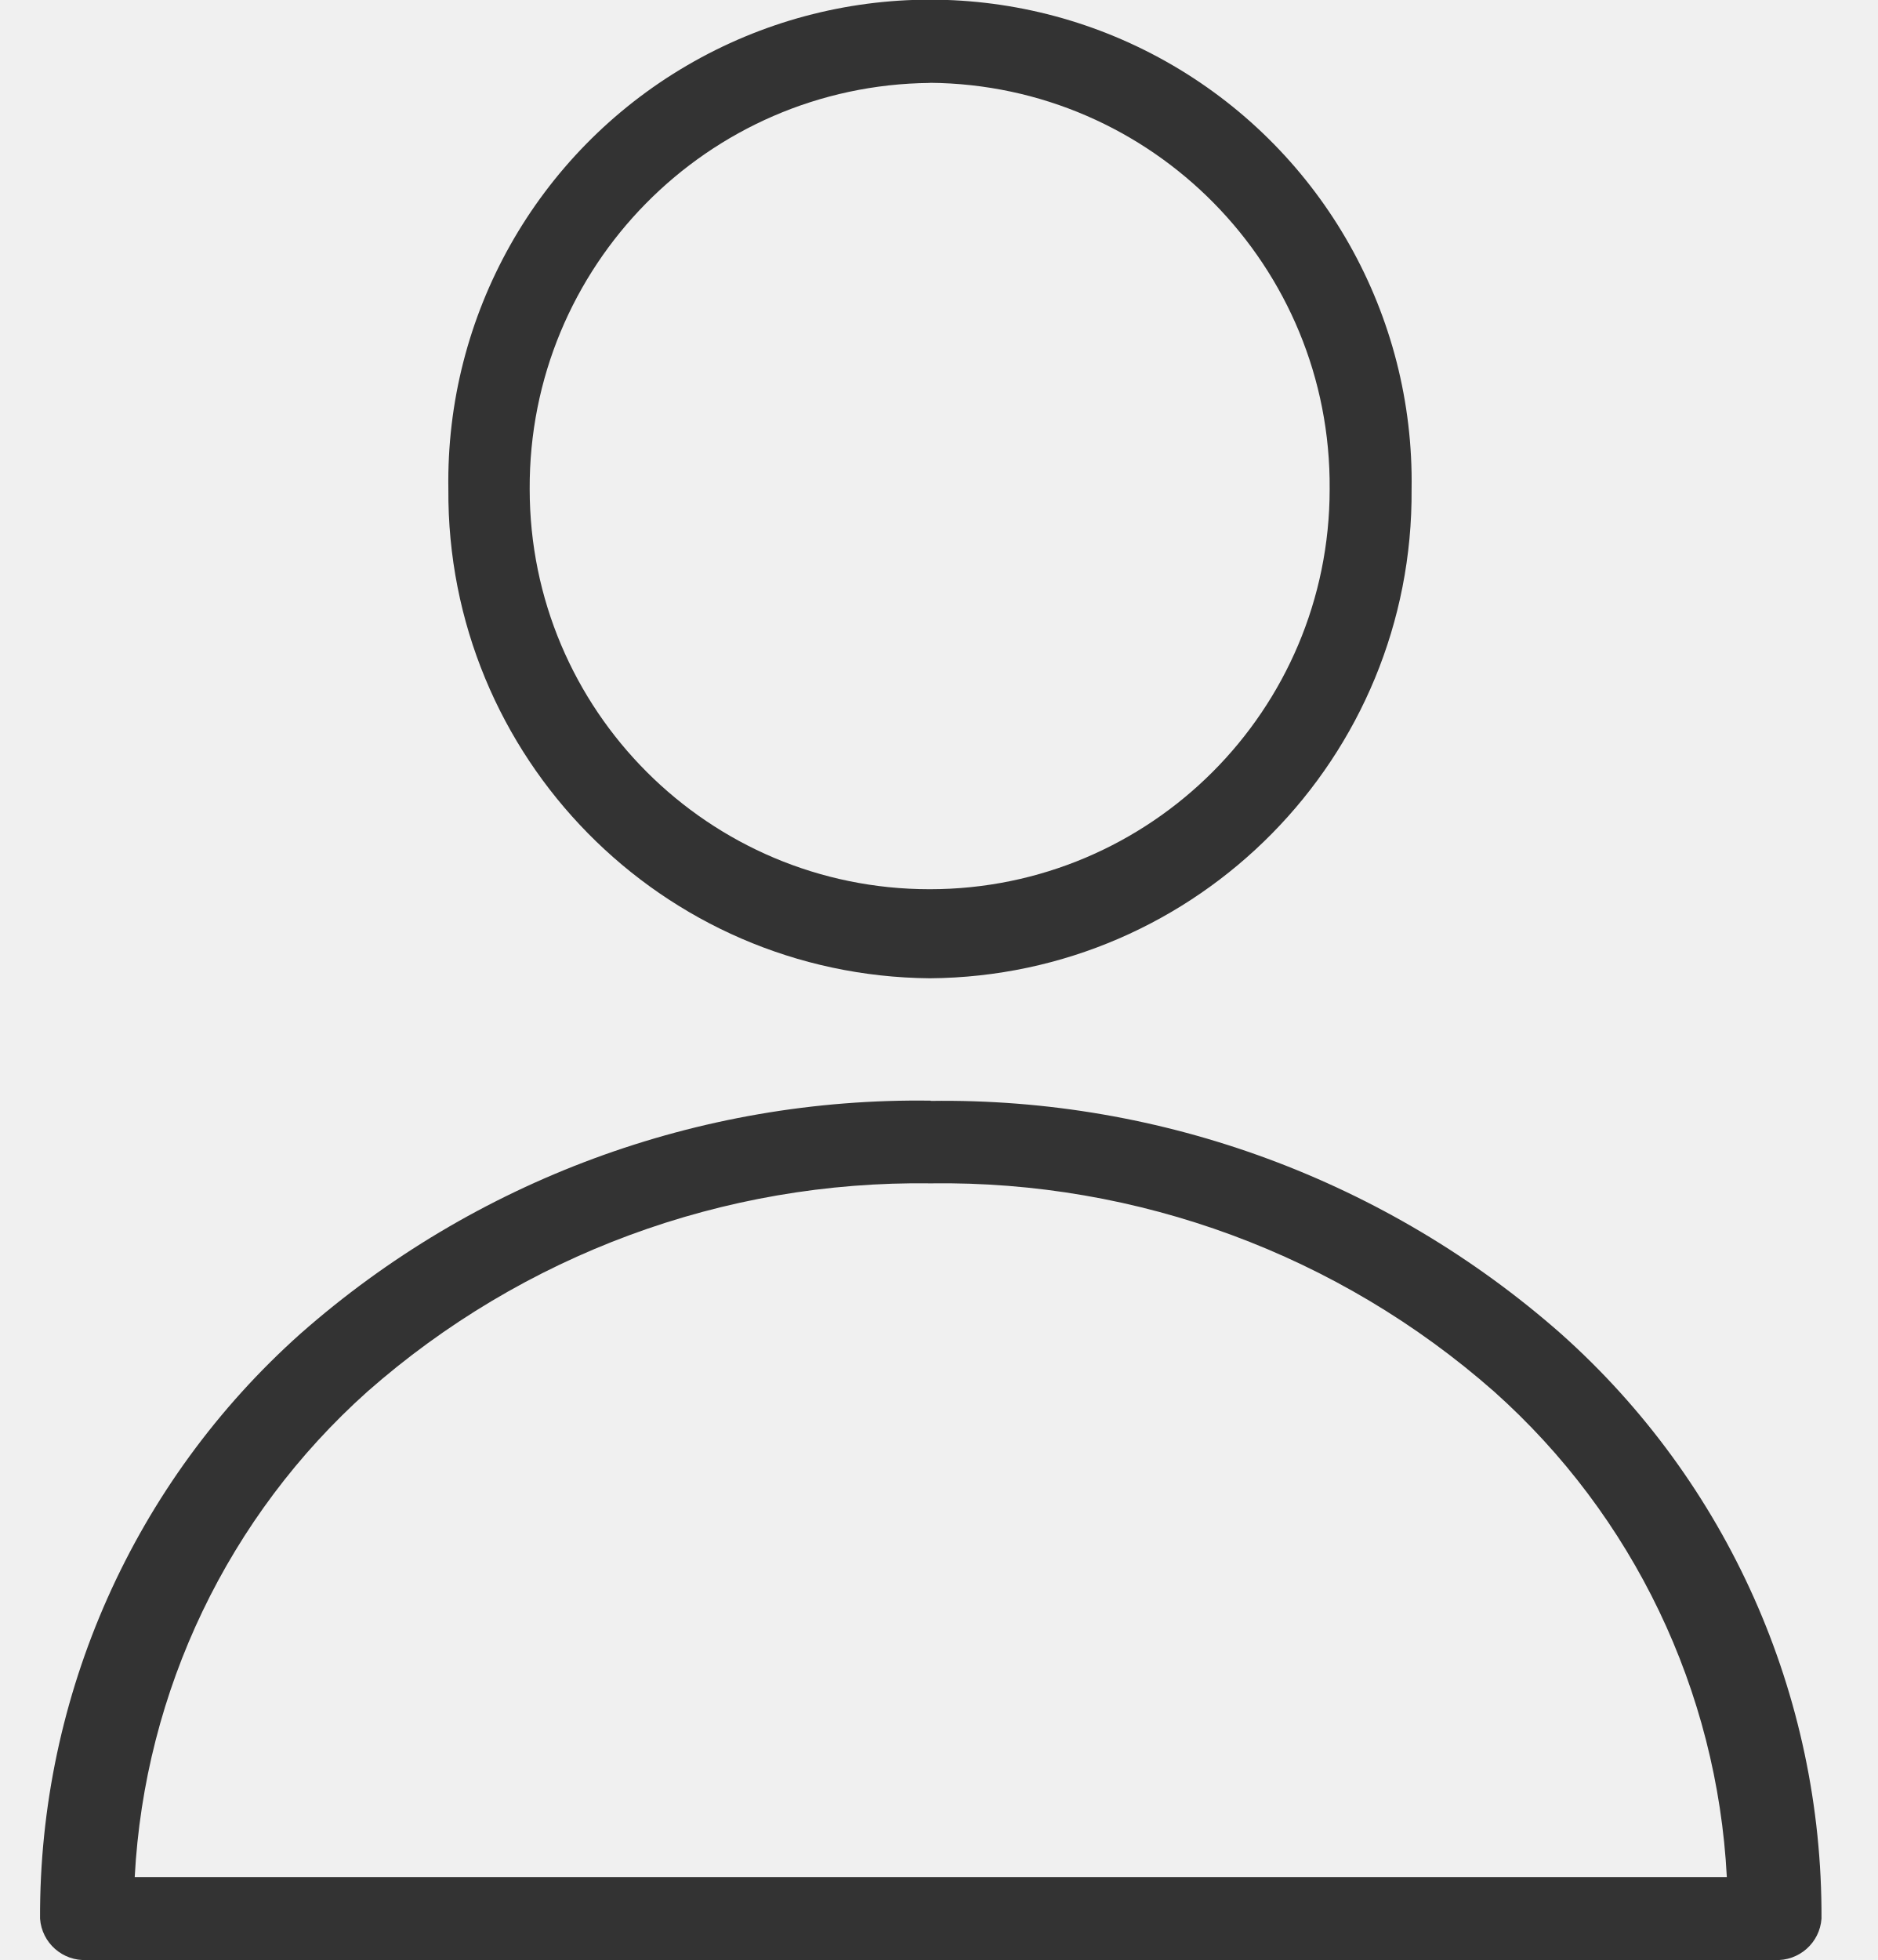
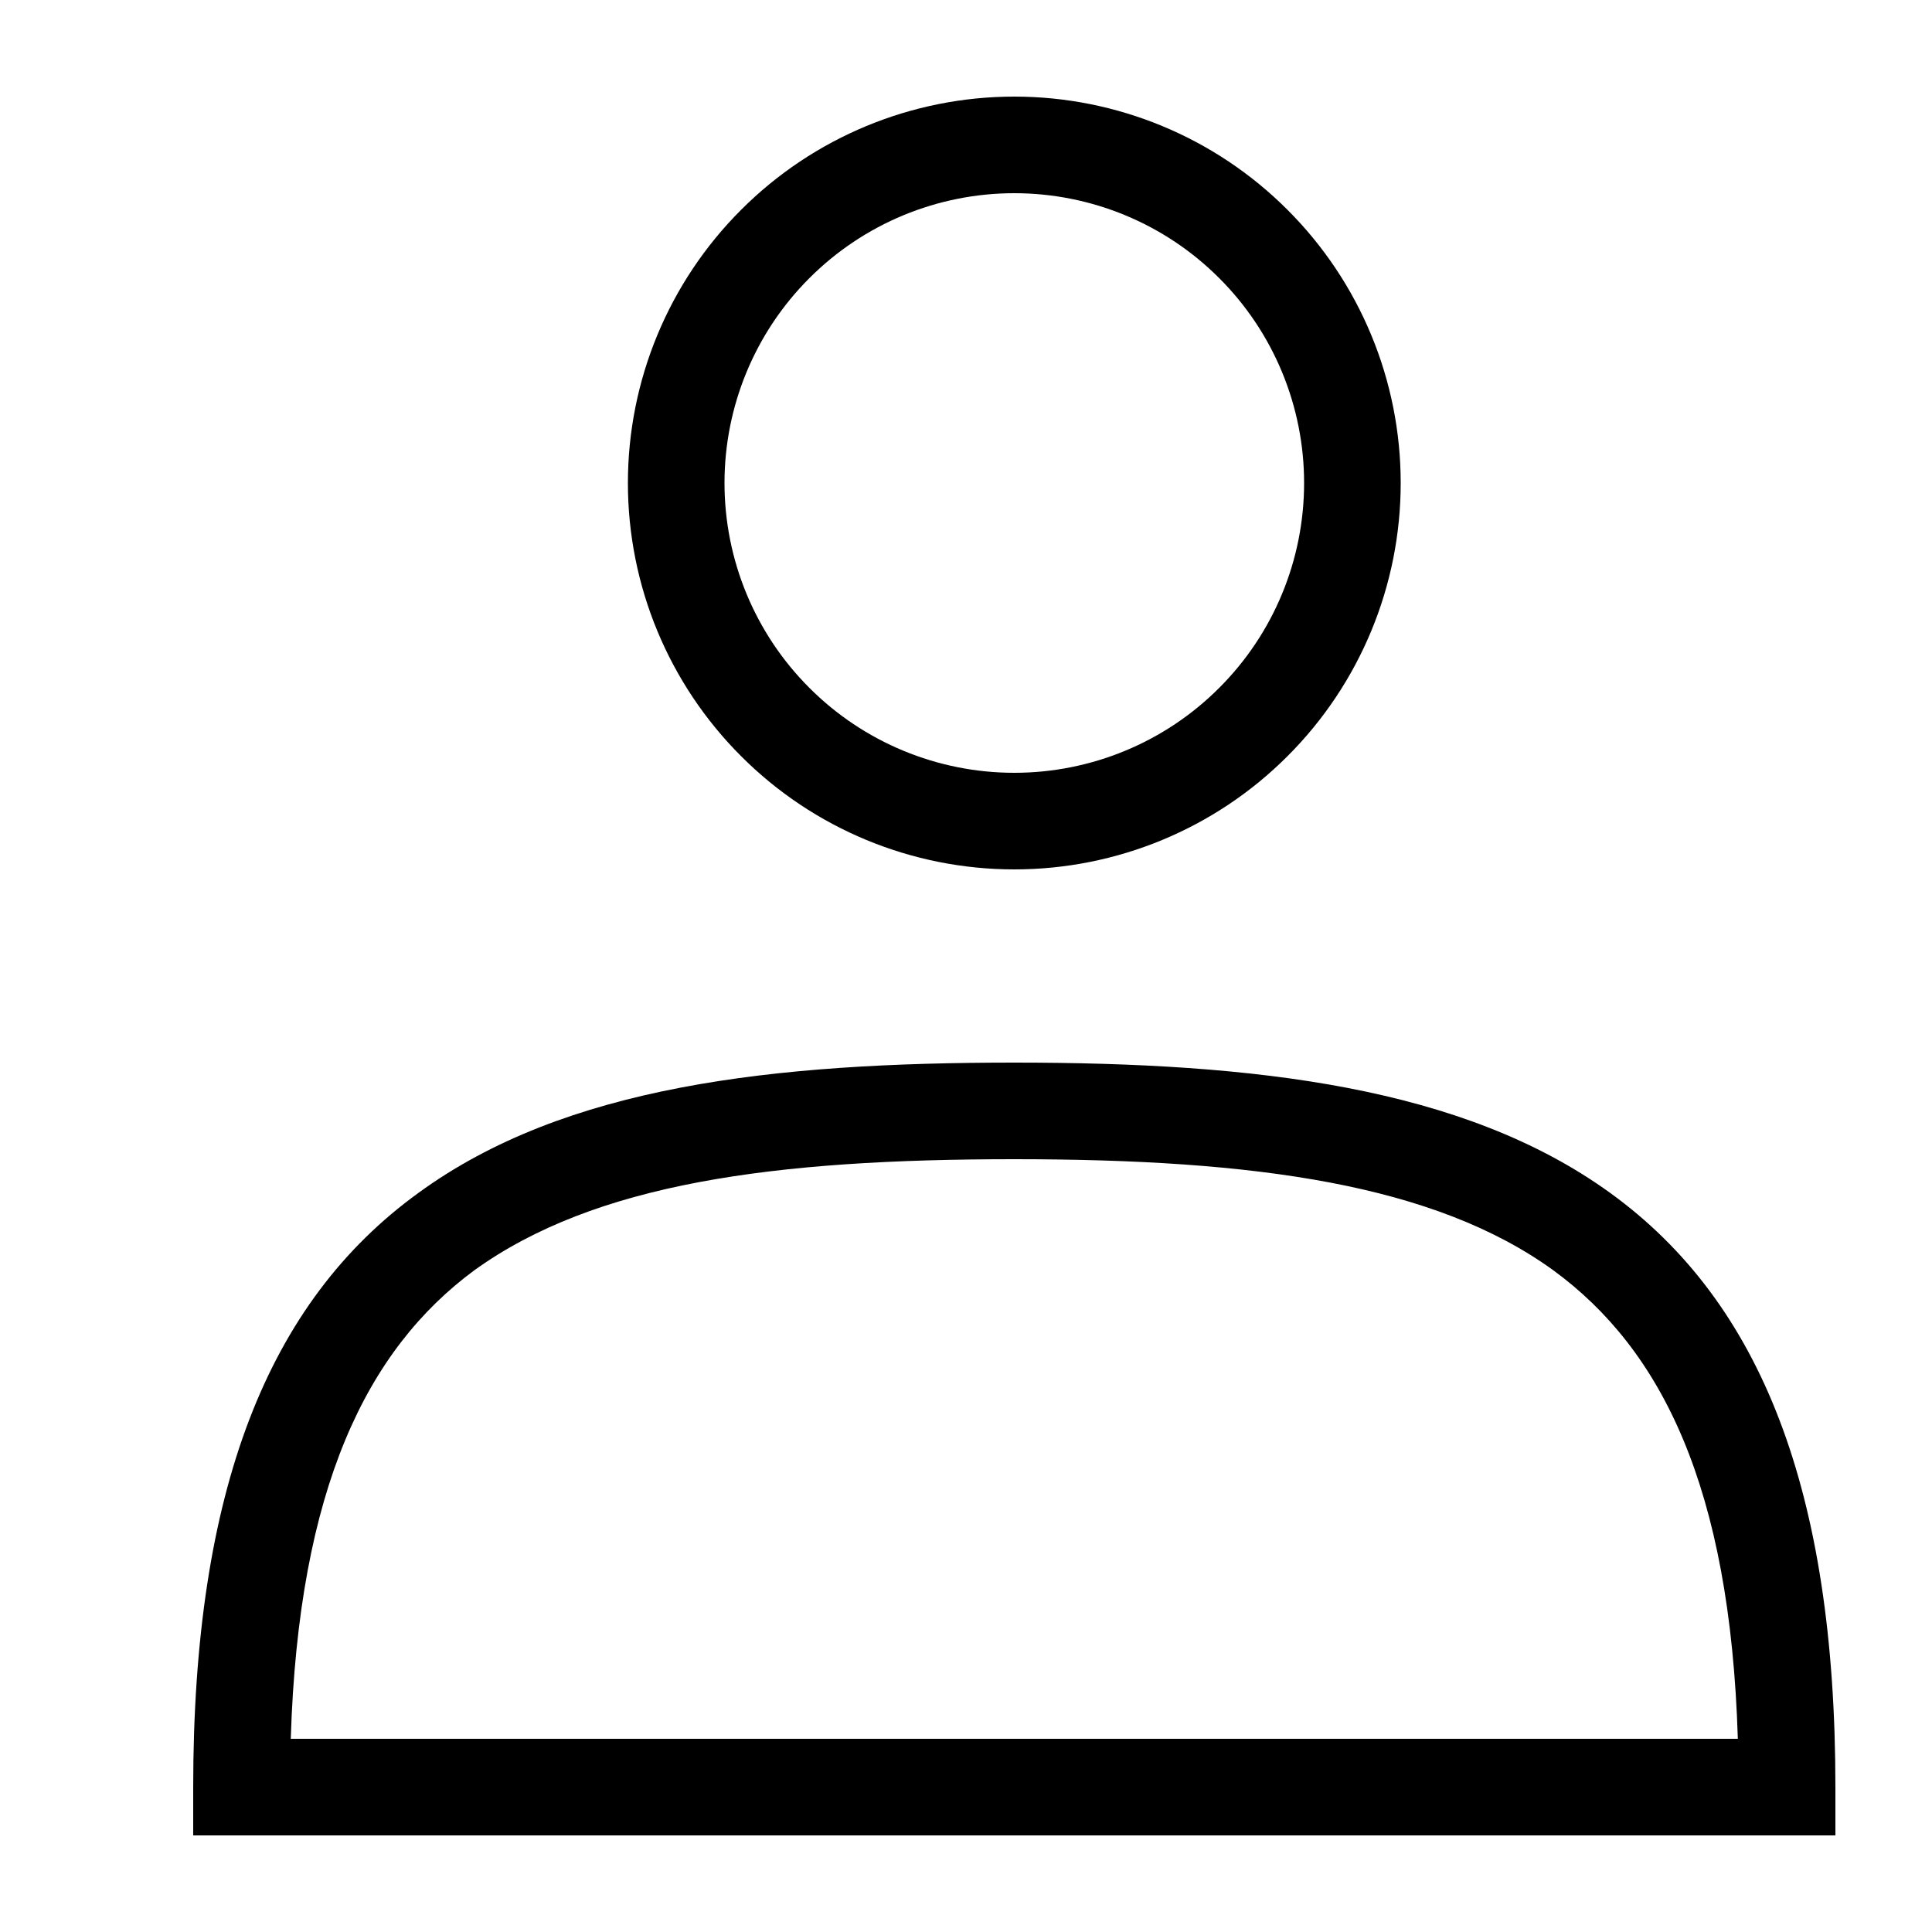
- <svg xmlns="http://www.w3.org/2000/svg" width="15.333" height="16" viewBox="0 0 15.333 16">
-   <defs>
-     <style>.a{fill:#fff;stroke:#333;}.b{clip-path:url(#a);}.c{fill:#333;}</style>
-     <clipPath id="a">
-       <rect class="a" width="15.333" height="16" transform="translate(1186 50)" />
-     </clipPath>
-   </defs>
-   <g class="b" transform="translate(-1186 -50)">
-     <g transform="translate(1186.327 50)">
-       <path class="c" d="M7.436,7.986a3.963,3.963,0,0,0,3.933-3.993,3.933,3.933,0,1,0-7.865,0A3.966,3.966,0,0,0,7.436,7.986Zm0-7.31A3.291,3.291,0,0,1,10.7,3.993a3.266,3.266,0,1,1-6.532,0A3.3,3.3,0,0,1,7.436.677Zm0,0" transform="translate(-0.17)" />
-       <path class="c" d="M7.121,13.477a7.622,7.622,0,0,0-5.144,1.9A6.365,6.365,0,0,0-.152,20.154a.364.364,0,0,0,.383.338h13.78a.364.364,0,0,0,.383-.338,6.358,6.358,0,0,0-2.128-4.775,7.625,7.625,0,0,0-5.145-1.9Zm-6.5,6.338a5.722,5.722,0,0,1,1.9-3.963,6.819,6.819,0,0,1,4.6-1.7,6.818,6.818,0,0,1,4.6,1.7,5.707,5.707,0,0,1,1.9,3.963Zm0,0" transform="translate(0.152 -4.492)" />
-     </g>
-   </g>
+ <svg xmlns="http://www.w3.org/2000/svg" width="20" height="20" viewBox="0 0 20 20" fill="none">
+   <rect width="20" height="20" fill="white" />
+   <path d="M7.5 5C7.5 4.204 7.816 3.441 8.379 2.879C8.941 2.316 9.704 2 10.5 2C11.296 2 12.059 2.316 12.621 2.879C13.184 3.441 13.5 4.204 13.5 5C13.5 5.796 13.184 6.559 12.621 7.121C12.059 7.684 11.296 8 10.5 8C9.704 8 8.941 7.684 8.379 7.121C7.816 6.559 7.5 5.796 7.5 5ZM10.5 1C9.439 1 8.422 1.421 7.672 2.172C6.921 2.922 6.5 3.939 6.5 5C6.5 6.061 6.921 7.078 7.672 7.828C8.422 8.579 9.439 9 10.5 9C11.561 9 12.578 8.579 13.328 7.828C14.079 7.078 14.5 6.061 14.5 5C14.5 3.939 14.079 2.922 13.328 2.172C12.578 1.421 11.561 1 10.5 1ZM16.08 13.15C17.2 13.97 17.91 15.39 17.99 18H3.01C3.09 15.4 3.8 13.97 4.91 13.15C6.16 12.25 8 12 10.5 12C13 12 14.85 12.26 16.08 13.15ZM10.5 11C8 11 5.85 11.24 4.33 12.35C2.77 13.48 2 15.43 2 18.5V19H19V18.5C19 15.43 18.23 13.48 16.67 12.35C15.15 11.25 13 11 10.5 11Z" fill="black" />
</svg>
